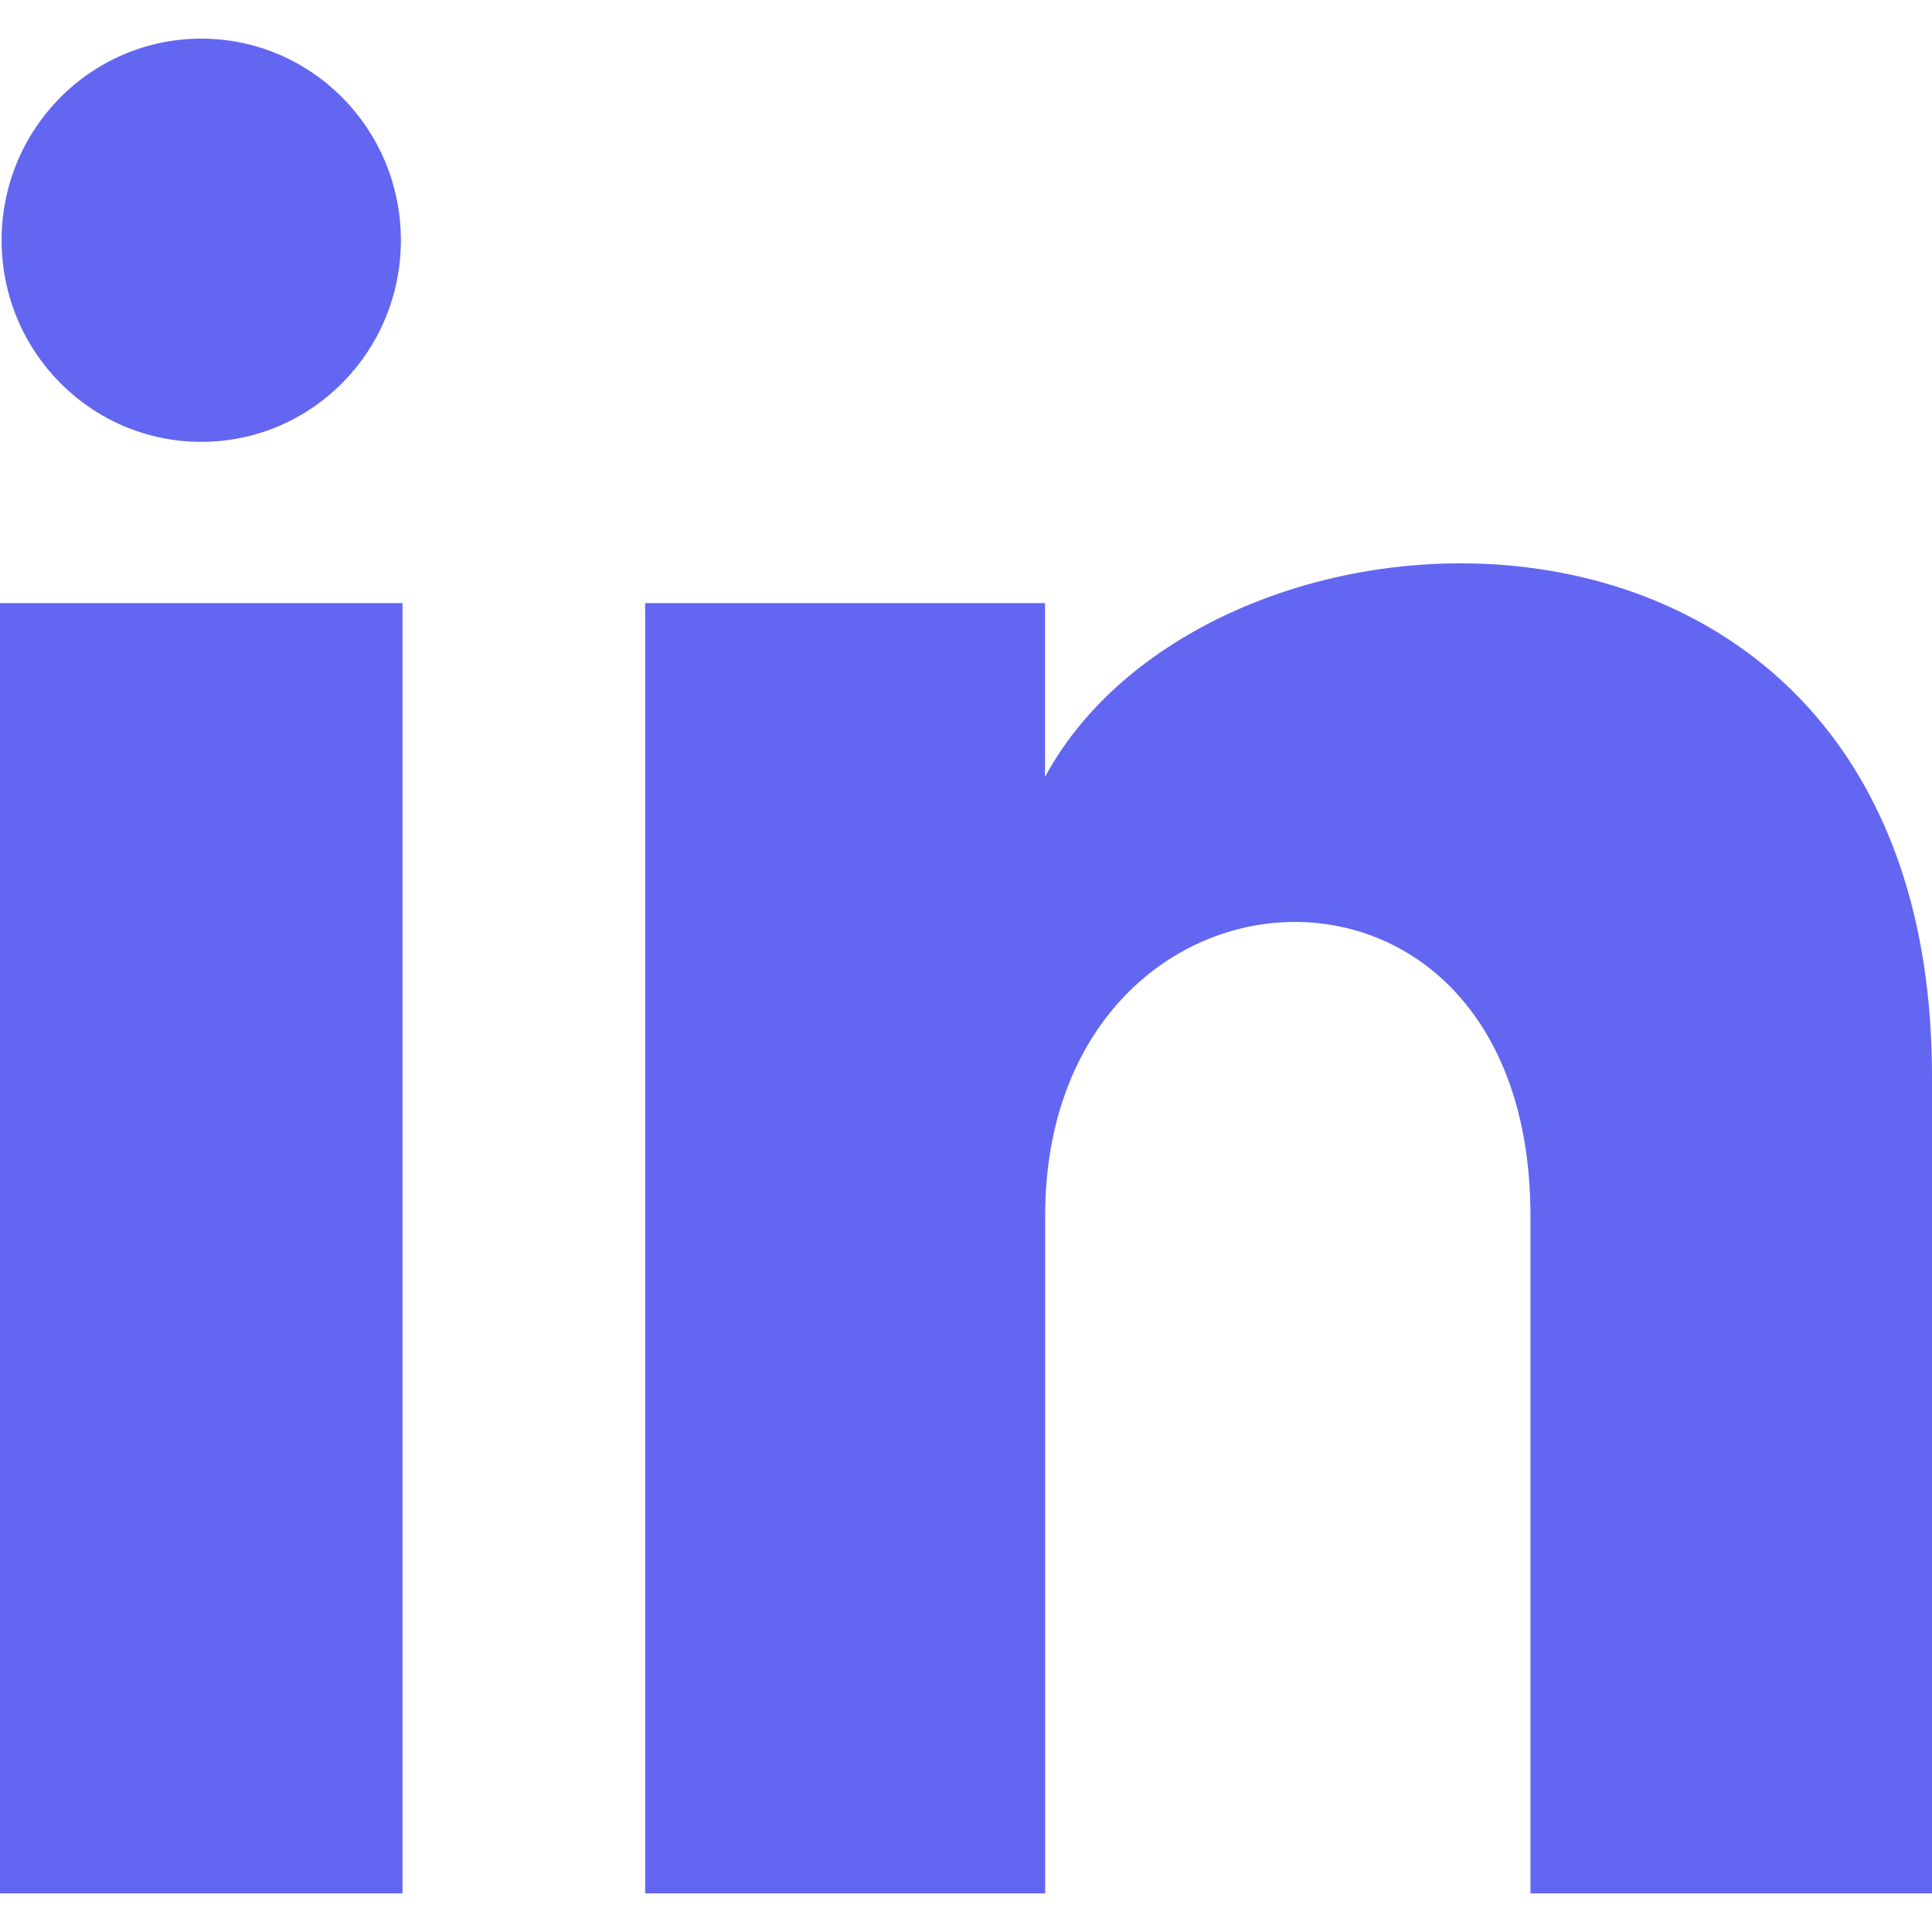
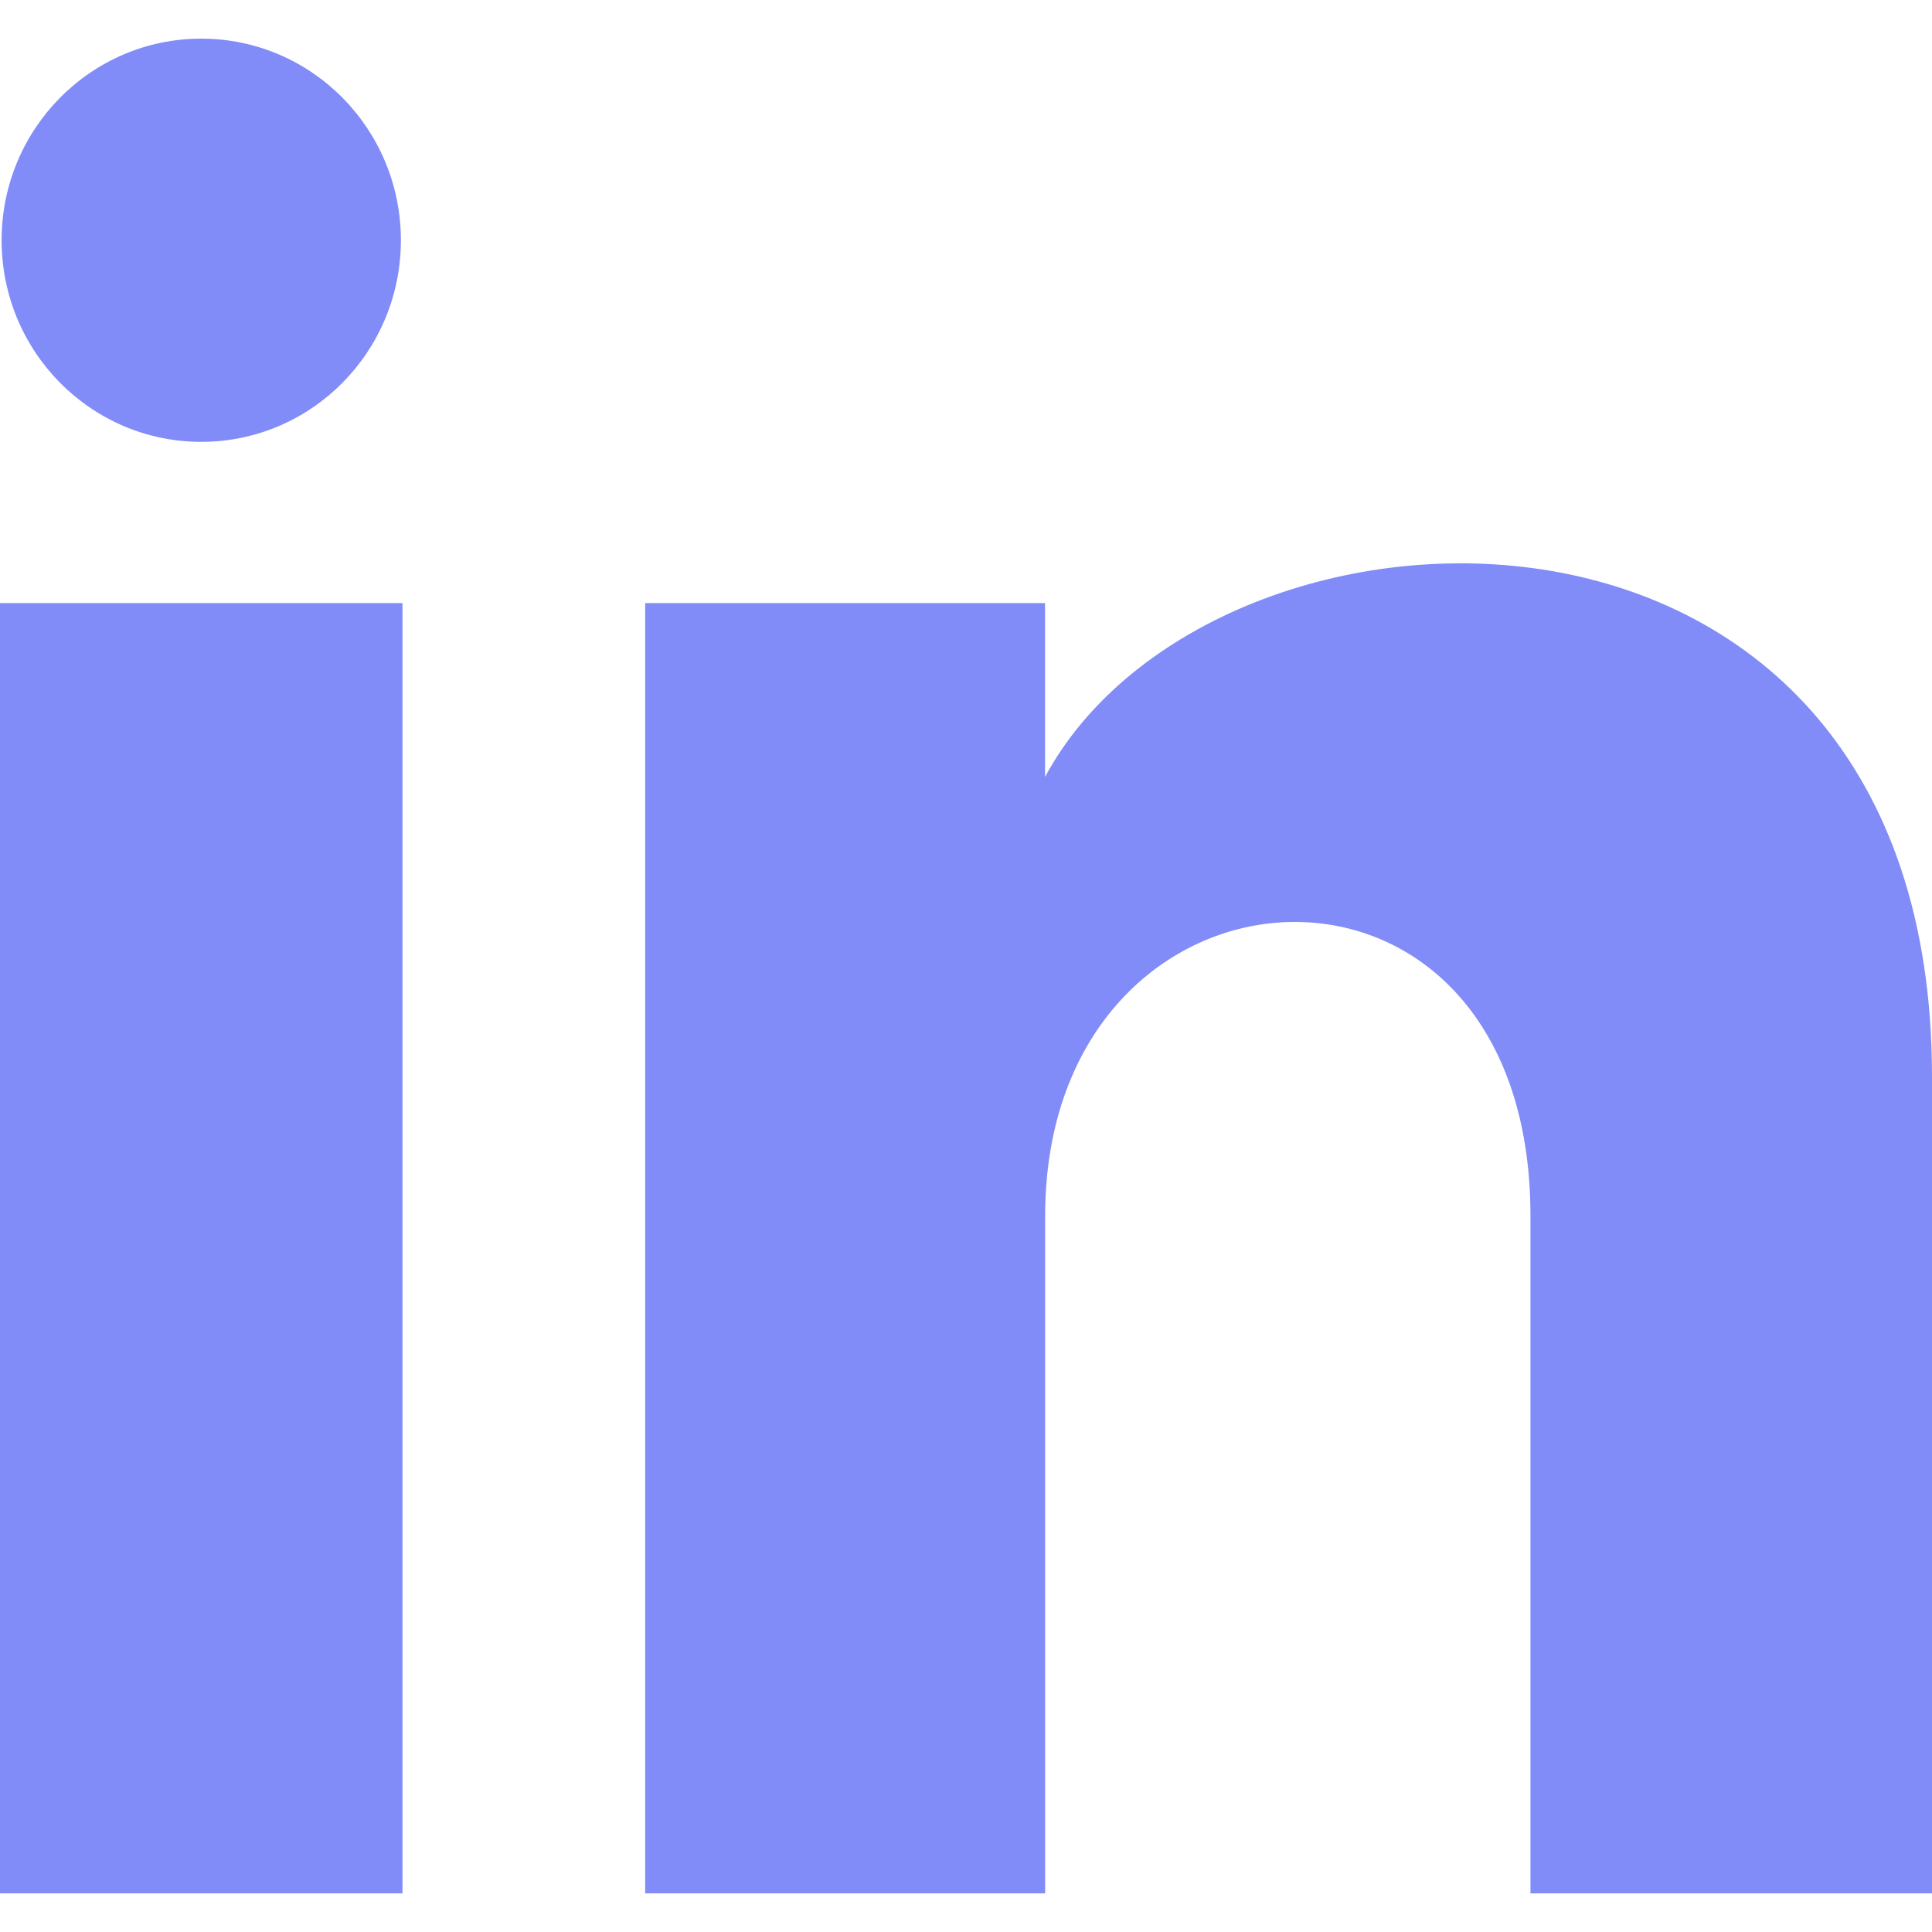
<svg xmlns="http://www.w3.org/2000/svg" width="30" height="30" viewBox="0 0 30 30" fill="none">
-   <path d="M6.225 3.73C6.225 5.46 4.838 6.861 3.125 6.861C1.413 6.861 0.025 5.46 0.025 3.73C0.025 2.002 1.413 0.6 3.125 0.6C4.838 0.6 6.225 2.002 6.225 3.73ZM6.25 9.365H0V29.4H6.25V9.365ZM16.227 9.365H10.018V29.4H16.229V18.883C16.229 13.035 23.765 12.557 23.765 18.883V29.4H30V16.714C30 6.847 18.848 7.206 16.227 12.064V9.365Z" fill="#6366f1" />
+   <path d="M6.225 3.73C6.225 5.46 4.838 6.861 3.125 6.861C1.413 6.861 0.025 5.46 0.025 3.73C0.025 2.002 1.413 0.6 3.125 0.6C4.838 0.6 6.225 2.002 6.225 3.73ZM6.25 9.365H0V29.4H6.25V9.365ZM16.227 9.365H10.018V29.4H16.229V18.883C16.229 13.035 23.765 12.557 23.765 18.883V29.4H30V16.714C30 6.847 18.848 7.206 16.227 12.064V9.365Z" fill="#818cf8" />
</svg>
